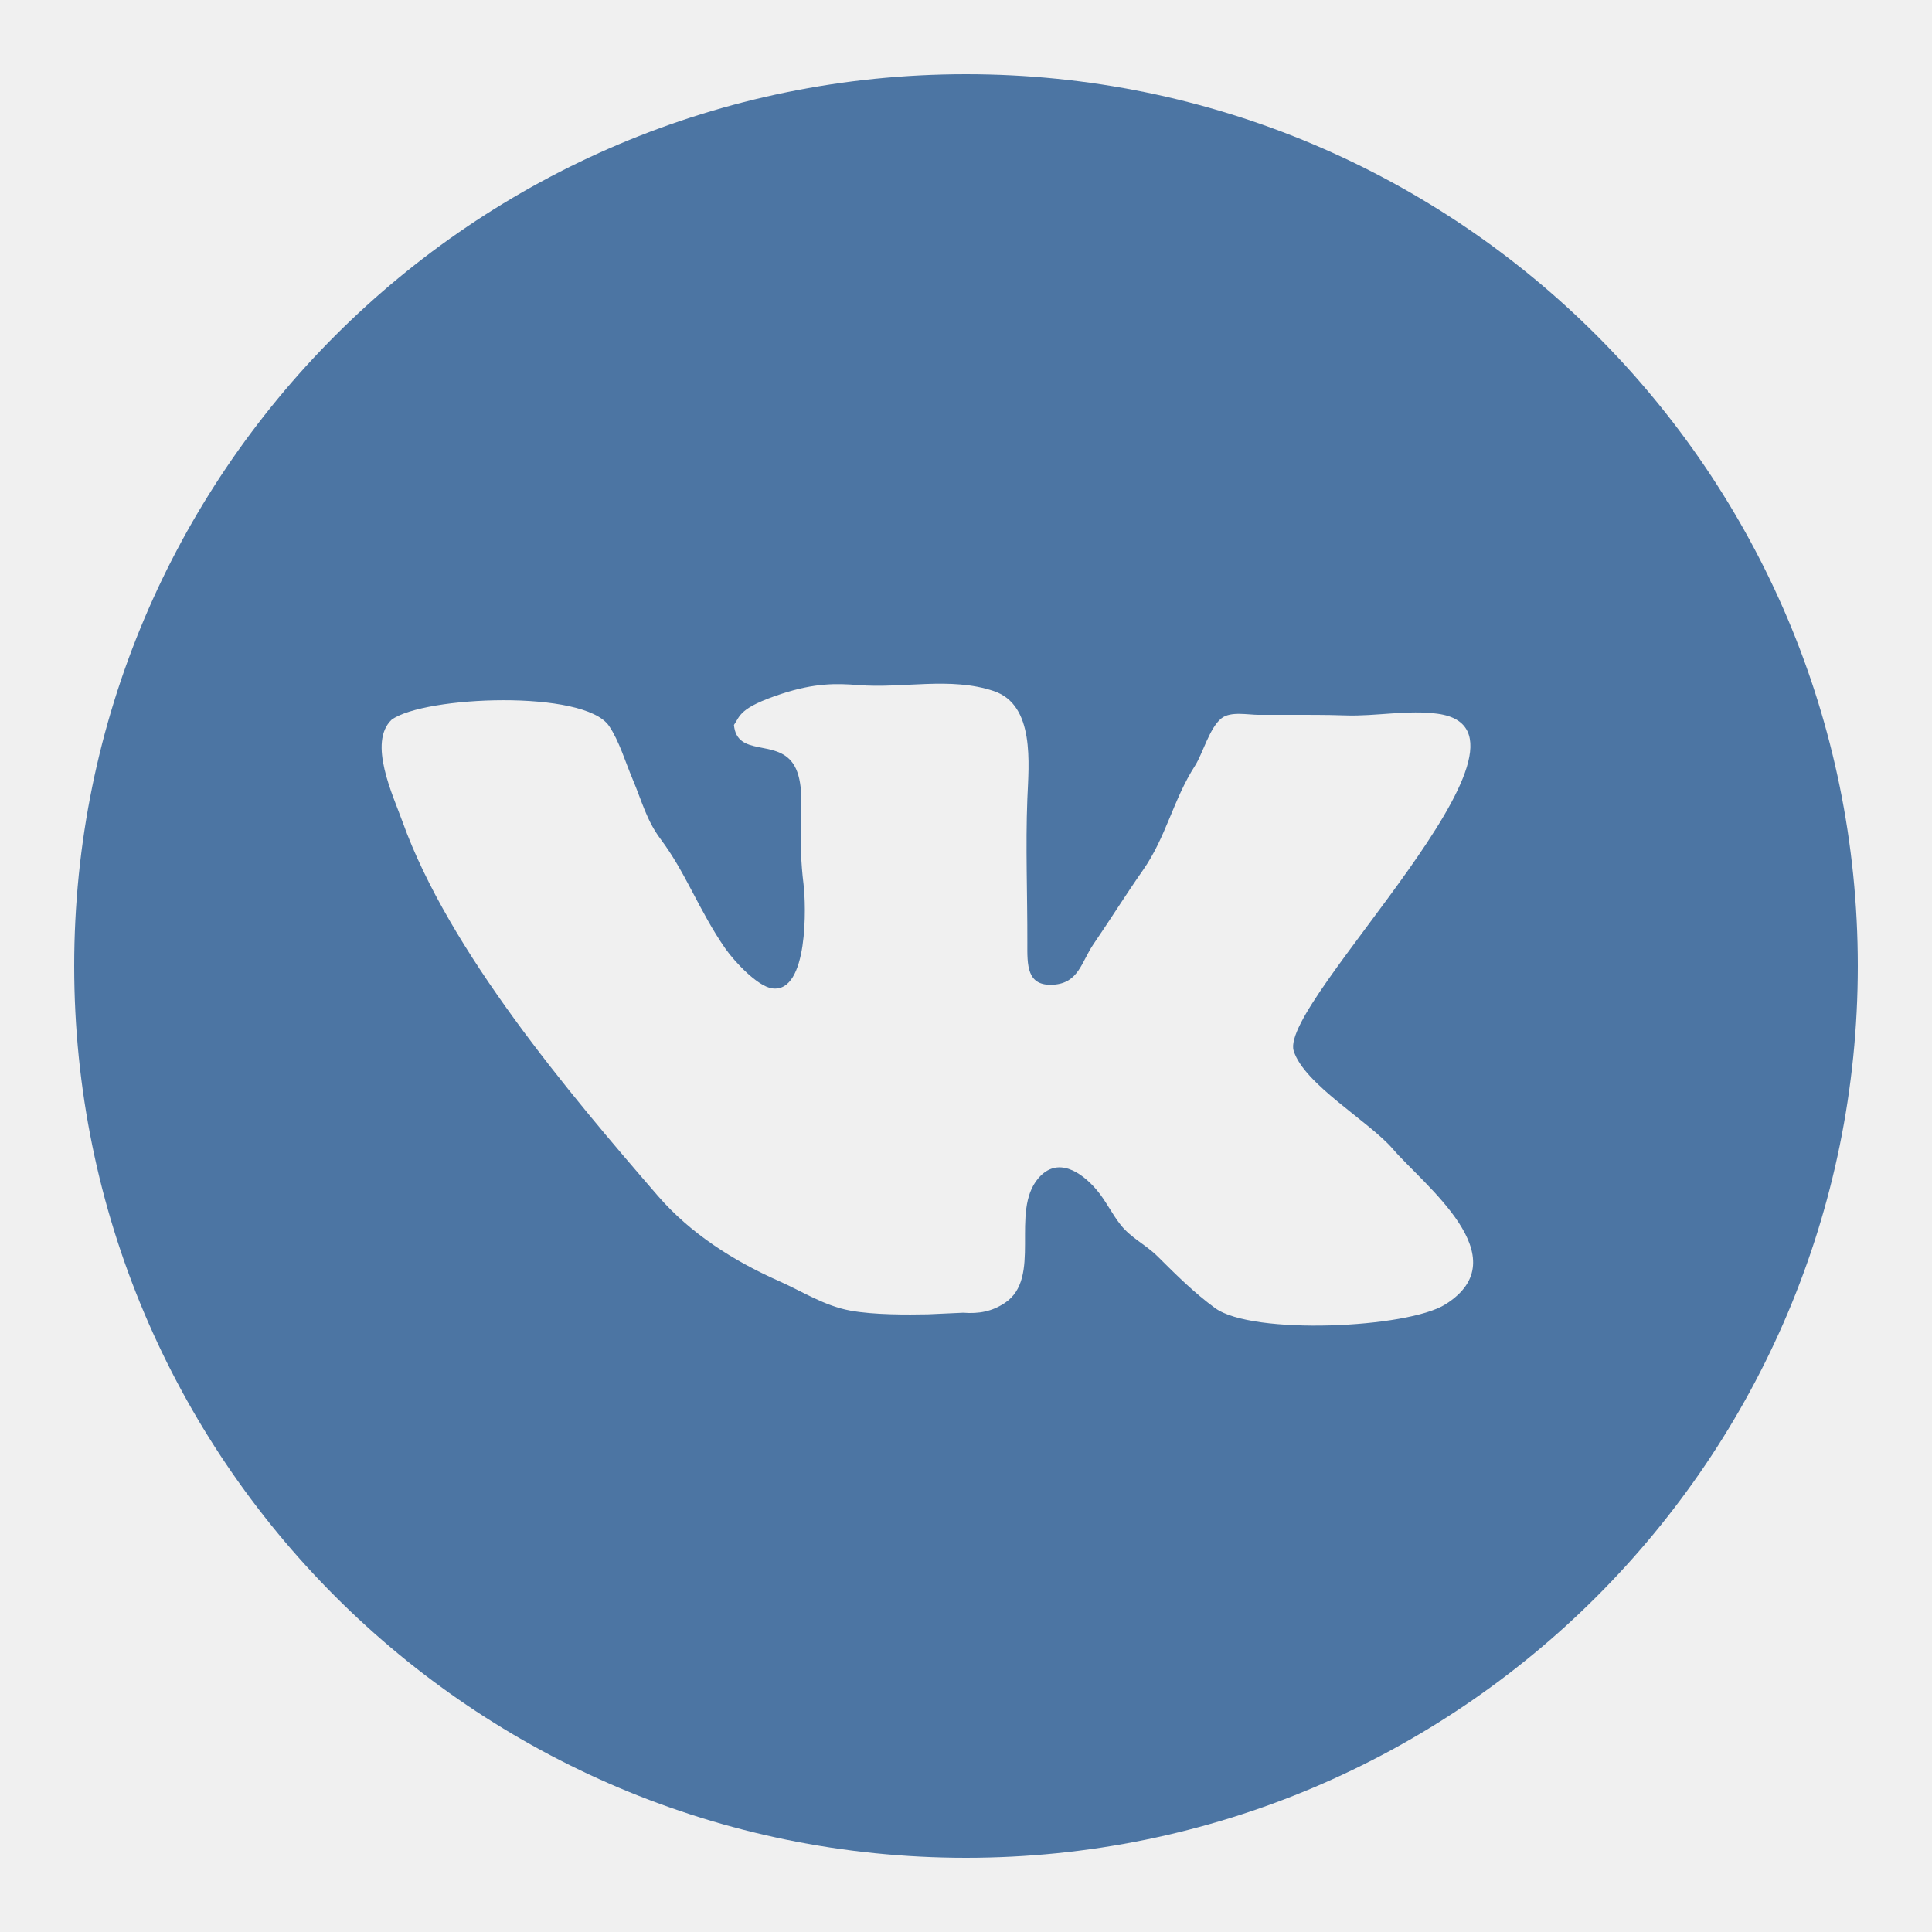
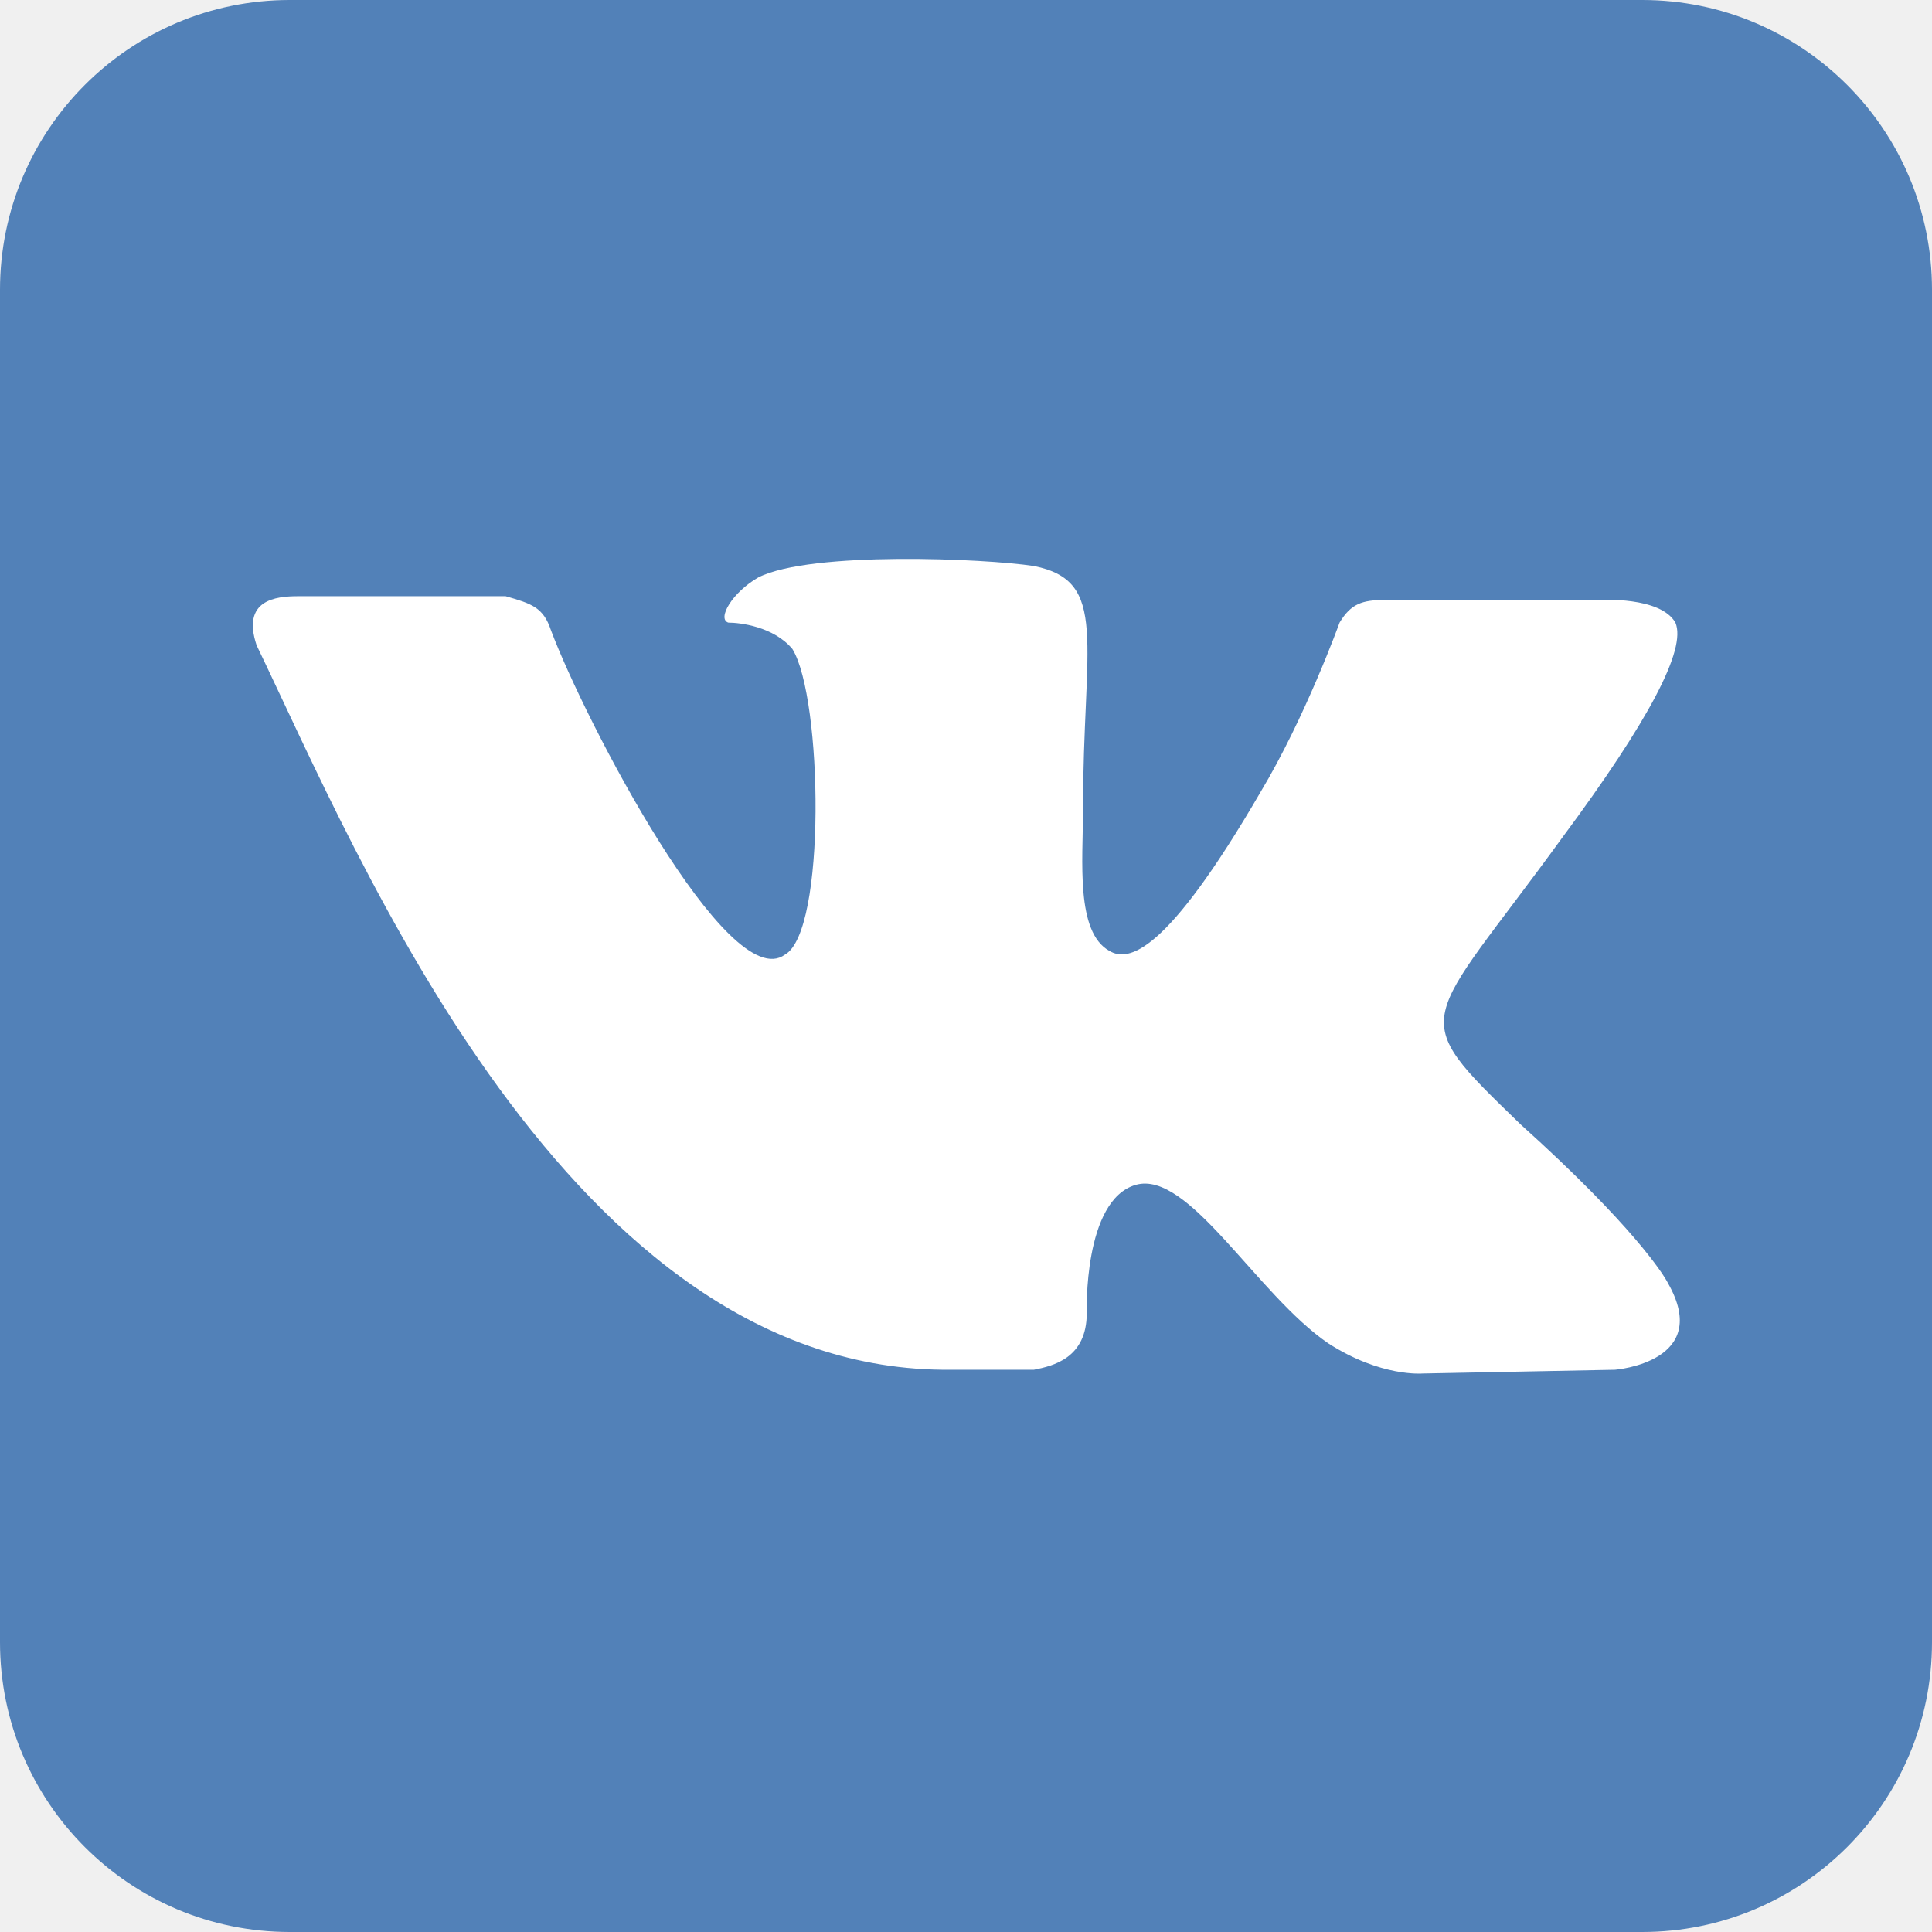
- <svg xmlns="http://www.w3.org/2000/svg" enable-background="new 0 0 100 100" height="100px" id="Layer_1" version="1.1" viewBox="0 0 100 100" width="100px" xml:space="preserve">
-   <path d="M50,3.84C24.506,3.84,3.84,24.506,3.84,50S24.506,96.16,50,96.16S96.16,75.494,96.16,50S75.494,3.84,50,3.84  z M74.808,67.517c-1.97,1.232-9.975,1.599-11.913,0.191c-1.063-0.772-2.035-1.738-2.958-2.658c-0.646-0.643-1.379-0.955-1.934-1.653  c-0.453-0.571-0.764-1.245-1.241-1.809c-0.805-0.946-2.044-1.751-3.024-0.595c-1.476,1.739,0.232,5.154-1.736,6.453  c-0.66,0.436-1.326,0.562-2.151,0.5l-1.827,0.083c-1.073,0.021-2.773,0.031-3.994-0.189c-1.362-0.246-2.487-0.99-3.719-1.536  c-2.338-1.037-4.565-2.45-6.26-4.407c-4.613-5.33-10.809-12.66-13.216-19.361c-0.495-1.377-1.803-4.104-0.563-5.285  c1.686-1.225,9.961-1.57,11.252,0.324c0.524,0.77,0.855,1.896,1.226,2.769c0.462,1.088,0.712,2.113,1.434,3.076  c0.639,0.854,1.11,1.713,1.604,2.649c0.555,1.051,1.079,2.059,1.754,3.026c0.458,0.658,1.669,1.967,2.434,2.064  c1.868,0.239,1.752-4.3,1.613-5.408c-0.133-1.068-0.167-2.201-0.132-3.284c0.03-0.924,0.113-2.226-0.434-2.98  c-0.892-1.23-2.879-0.31-3.034-1.963c0.328-0.469,0.259-0.885,2.45-1.607c1.726-0.567,2.841-0.549,3.979-0.458  c2.32,0.186,4.78-0.442,7.02,0.31c2.14,0.721,1.809,3.762,1.737,5.584c-0.097,2.487,0.007,4.915,0,7.44  c-0.003,1.149-0.049,2.268,1.353,2.174c1.314-0.087,1.448-1.193,2.075-2.105c0.872-1.272,1.673-2.562,2.561-3.829  c1.197-1.713,1.559-3.638,2.686-5.393c0.403-0.627,0.75-1.963,1.371-2.459c0.47-0.377,1.363-0.18,1.932-0.18h1.353  c1.035,0,2.091-0.008,3.155,0.029c1.532,0.053,3.248-0.299,4.767-0.084c6.555,0.925-8.239,14.938-7.469,17.44  c0.532,1.728,3.907,3.659,5.125,5.074C73.701,61.345,78.679,65.092,74.808,67.517z" fill="#4C75A3" />
+ <svg xmlns="http://www.w3.org/2000/svg" aria-label="VK" role="img" viewBox="0 0 512 512">
+   <rect width="512" height="512" rx="15%" fill="#5281b8" />
+   <path fill="#fff" d="M274 363c5-1 14-3 14-15 0 0-1-30 13-34s32 29 51 42c14 9 25 8 25 8l51-1s26-2 14-23c-1-2-9-15-39-42-31-30-26-25 11-76 23-31 33-50 30-57-4-7-20-6-20-6h-57c-6 0-9 1-12 6 0 0-9 25-21 45-25 43-35 45-40 42-9-5-7-24-7-37 0-45 7-61-13-65-13-2-59-4-73 3-7 4-11 11-8 12 3 0 12 1 17 7 8 13 9 75-2 81-15 11-53-62-62-86-2-6-5-7-12-9H79c-6 0-15 1-11 13 27 56 83 193 184 192z" />
</svg>
